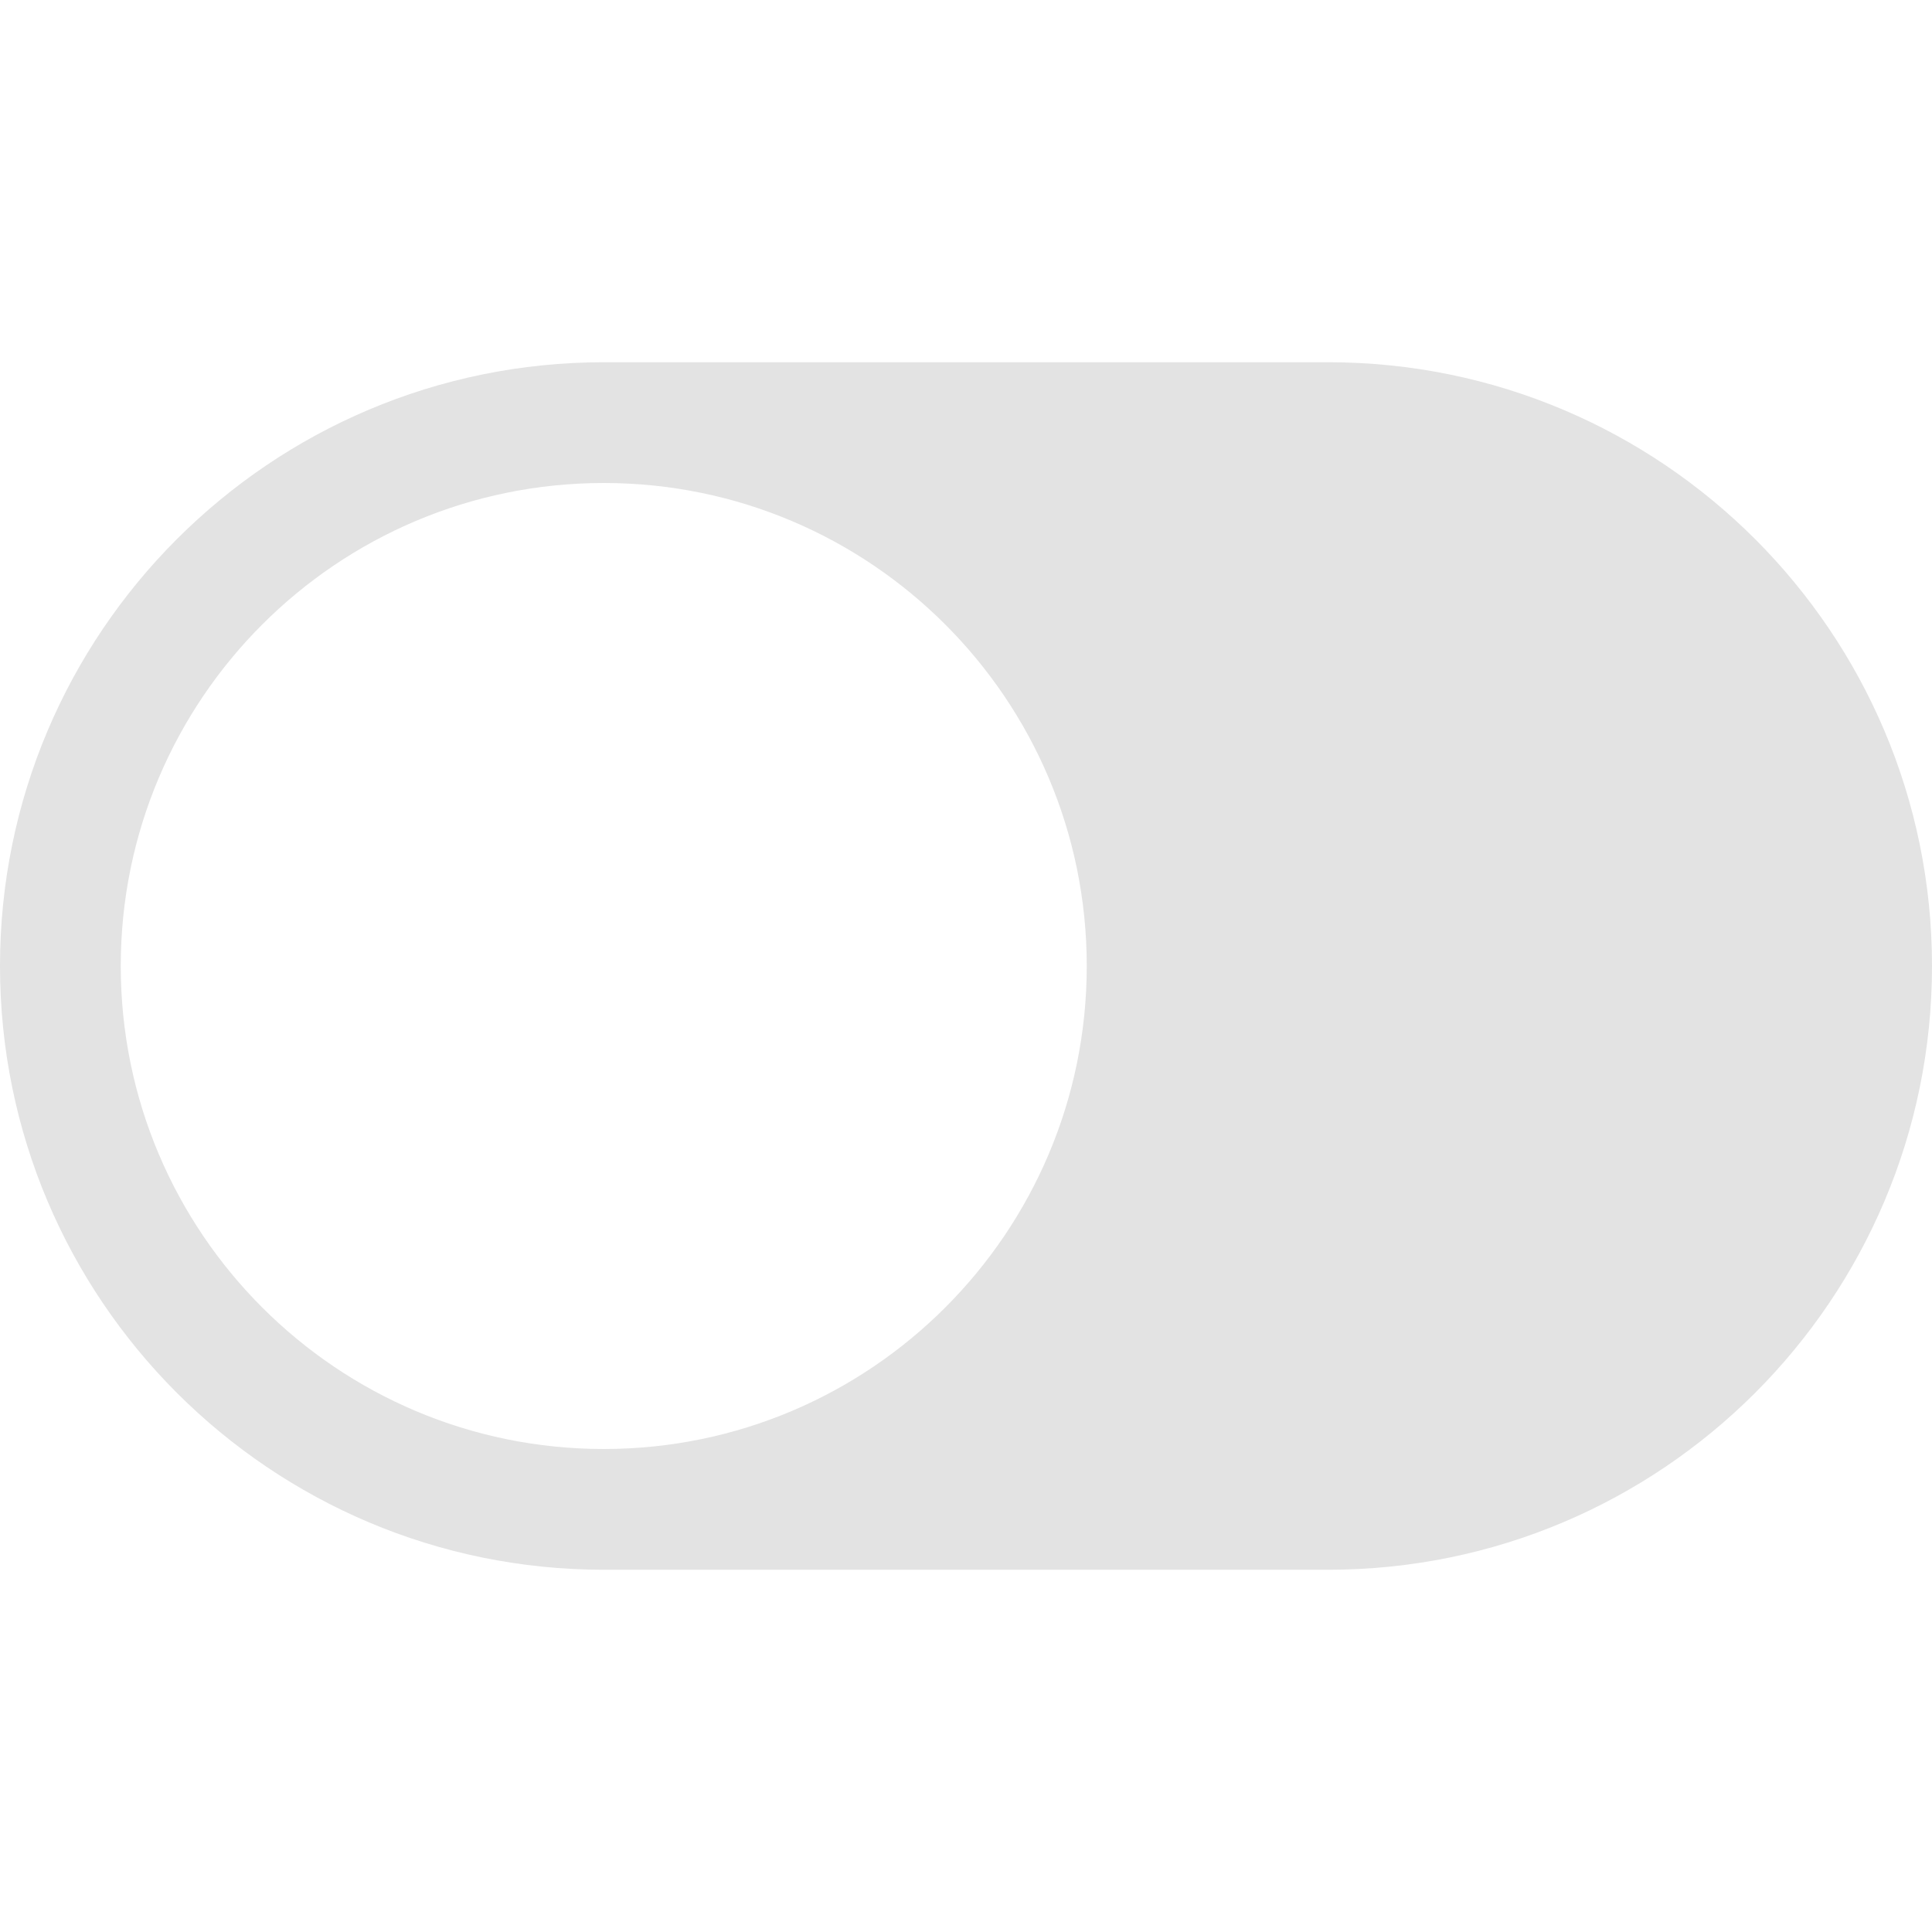
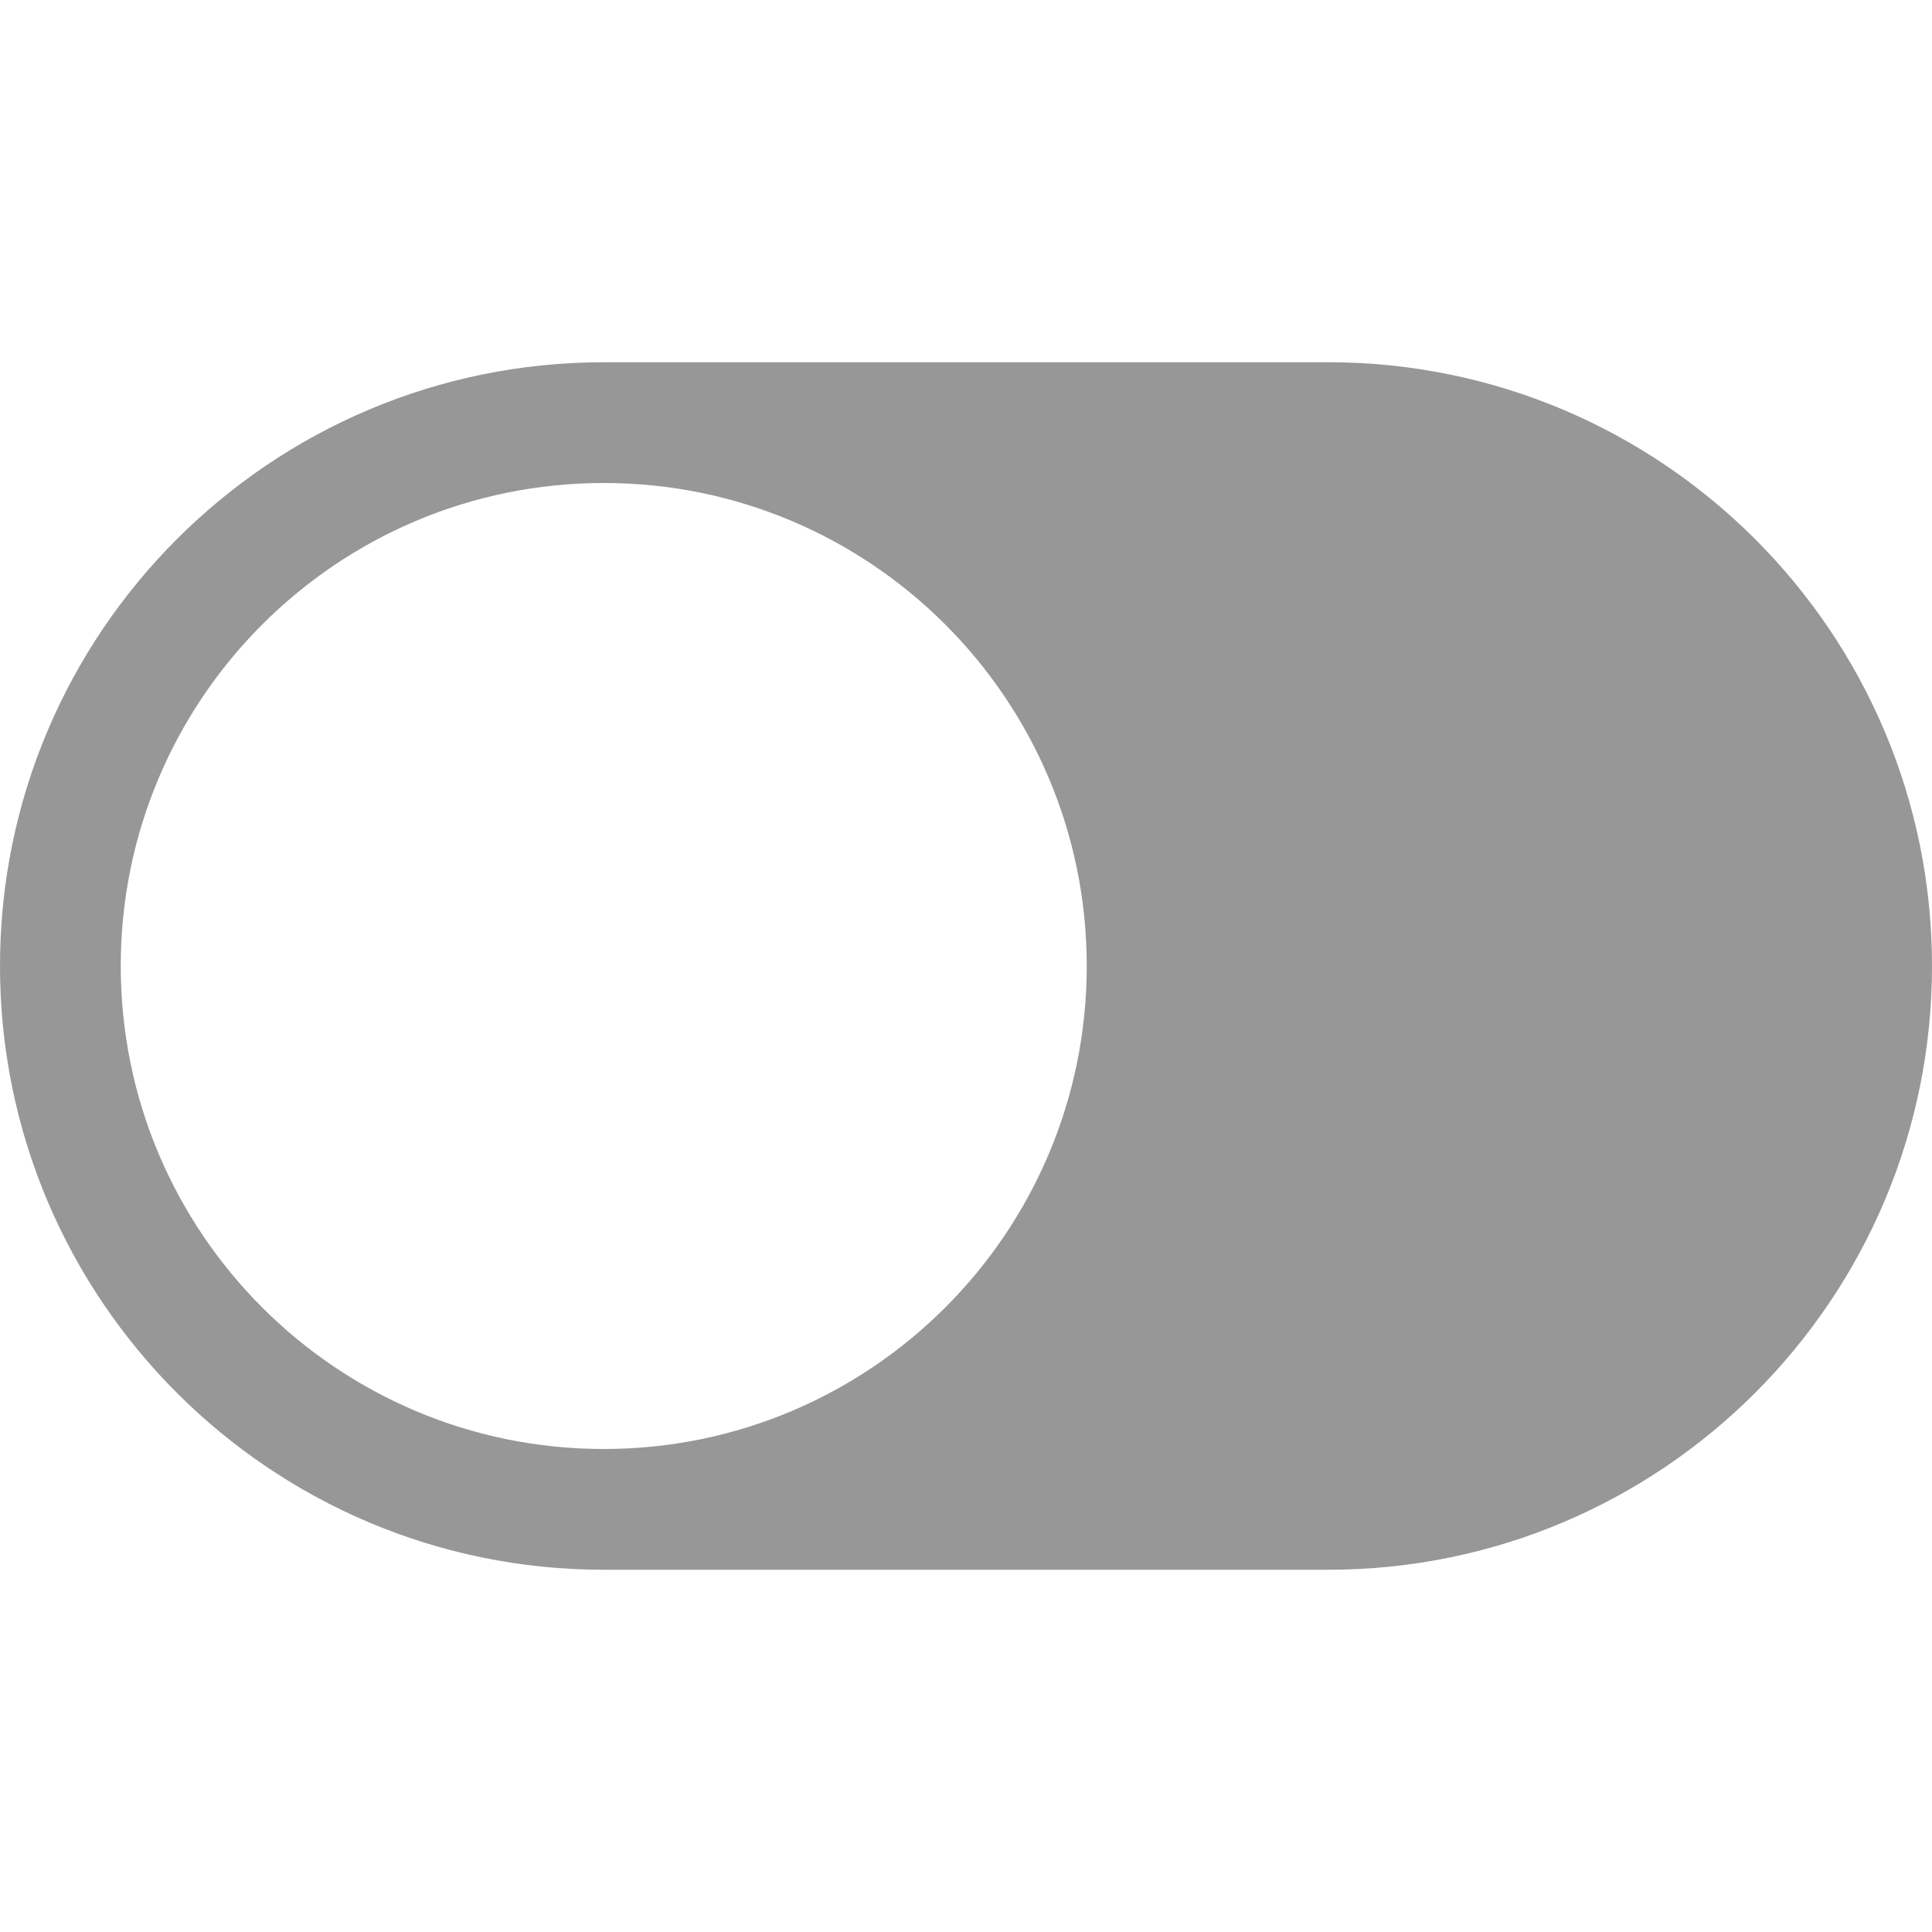
- <svg xmlns="http://www.w3.org/2000/svg" width="30" height="30" fill="#e3e3e3" class="bi bi-toggle-off" viewBox="0 0 30 30">
+ <svg xmlns="http://www.w3.org/2000/svg" width="30" height="30" fill="#979797" class="bi bi-toggle-off" viewBox="0 0 30 30">
  <path d="M 20.625 5.625 C 25.801 5.625 30 9.824 30 15 C 30 20.176 25.801 24.375 20.625 24.375 L 9.375 24.375 C 4.199 24.375 0 20.176 0 15 C 0 9.824 4.199 5.625 9.375 5.625 Z M 9.375 22.5 C 13.516 22.5 16.875 19.141 16.875 15 C 16.875 10.859 13.516 7.5 9.375 7.5 C 5.234 7.5 1.875 10.859 1.875 15 C 1.875 19.141 5.234 22.5 9.375 22.5 Z M 9.375 22.5 " />
</svg>
